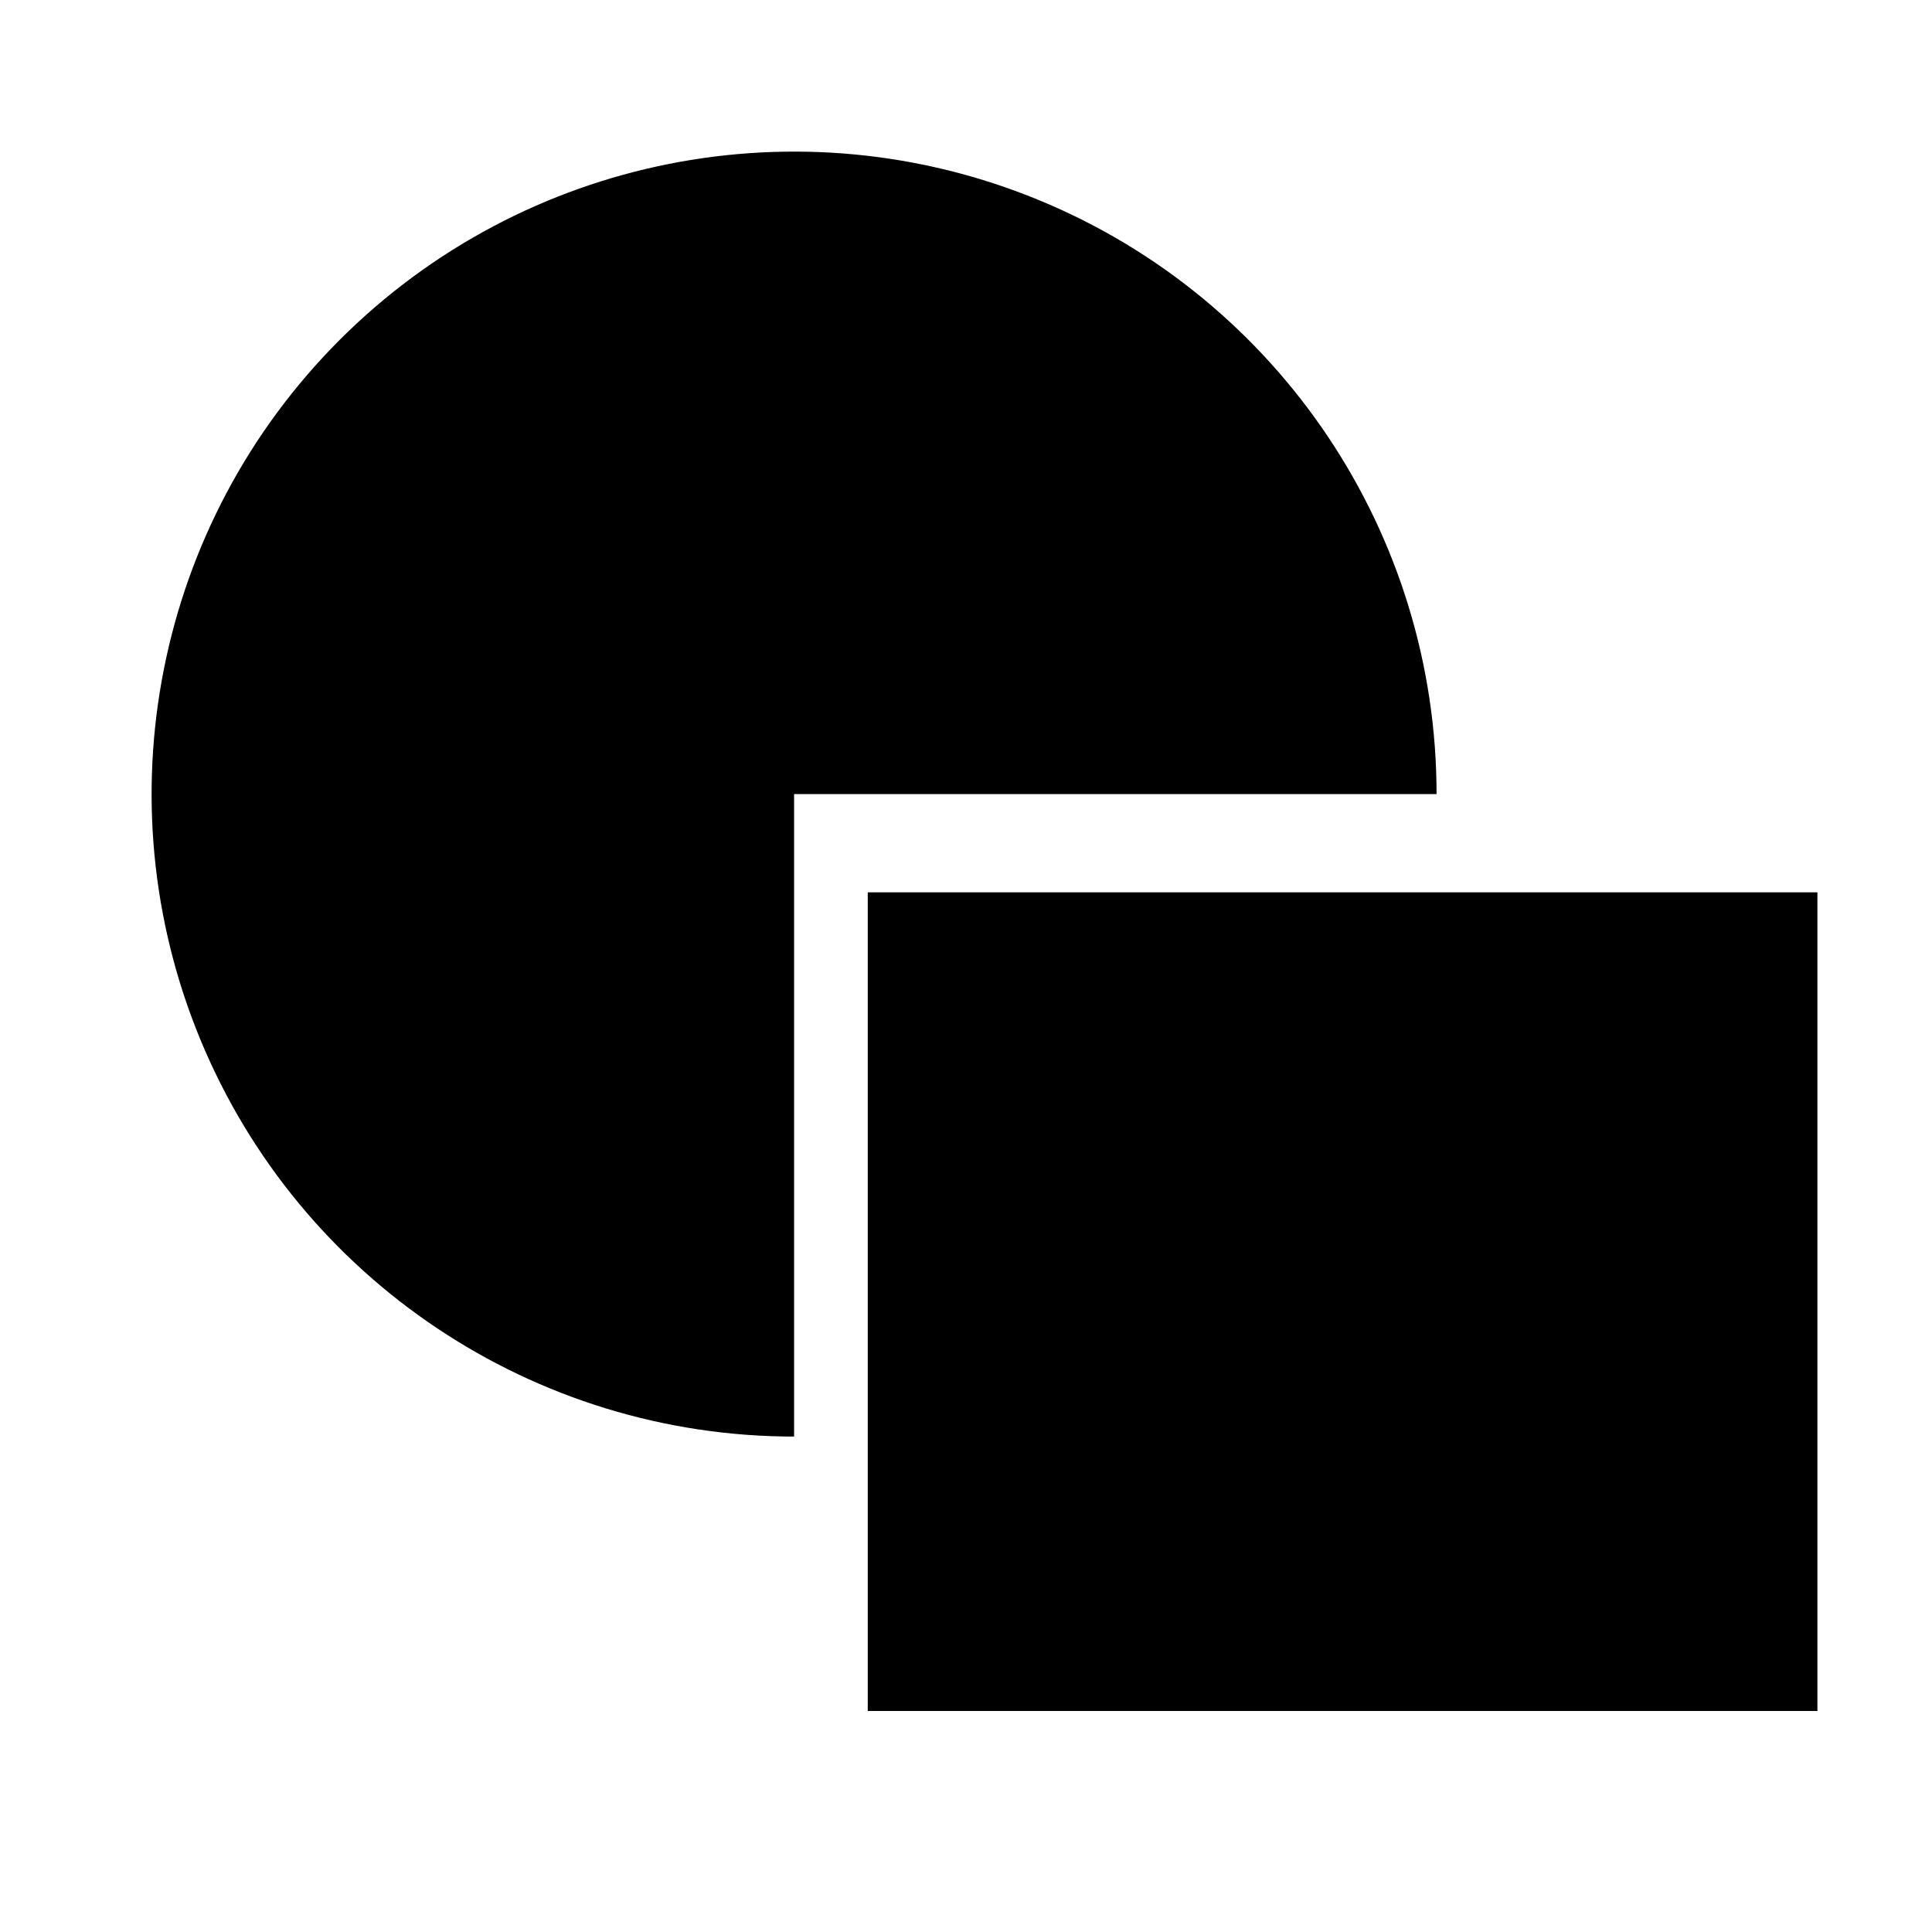
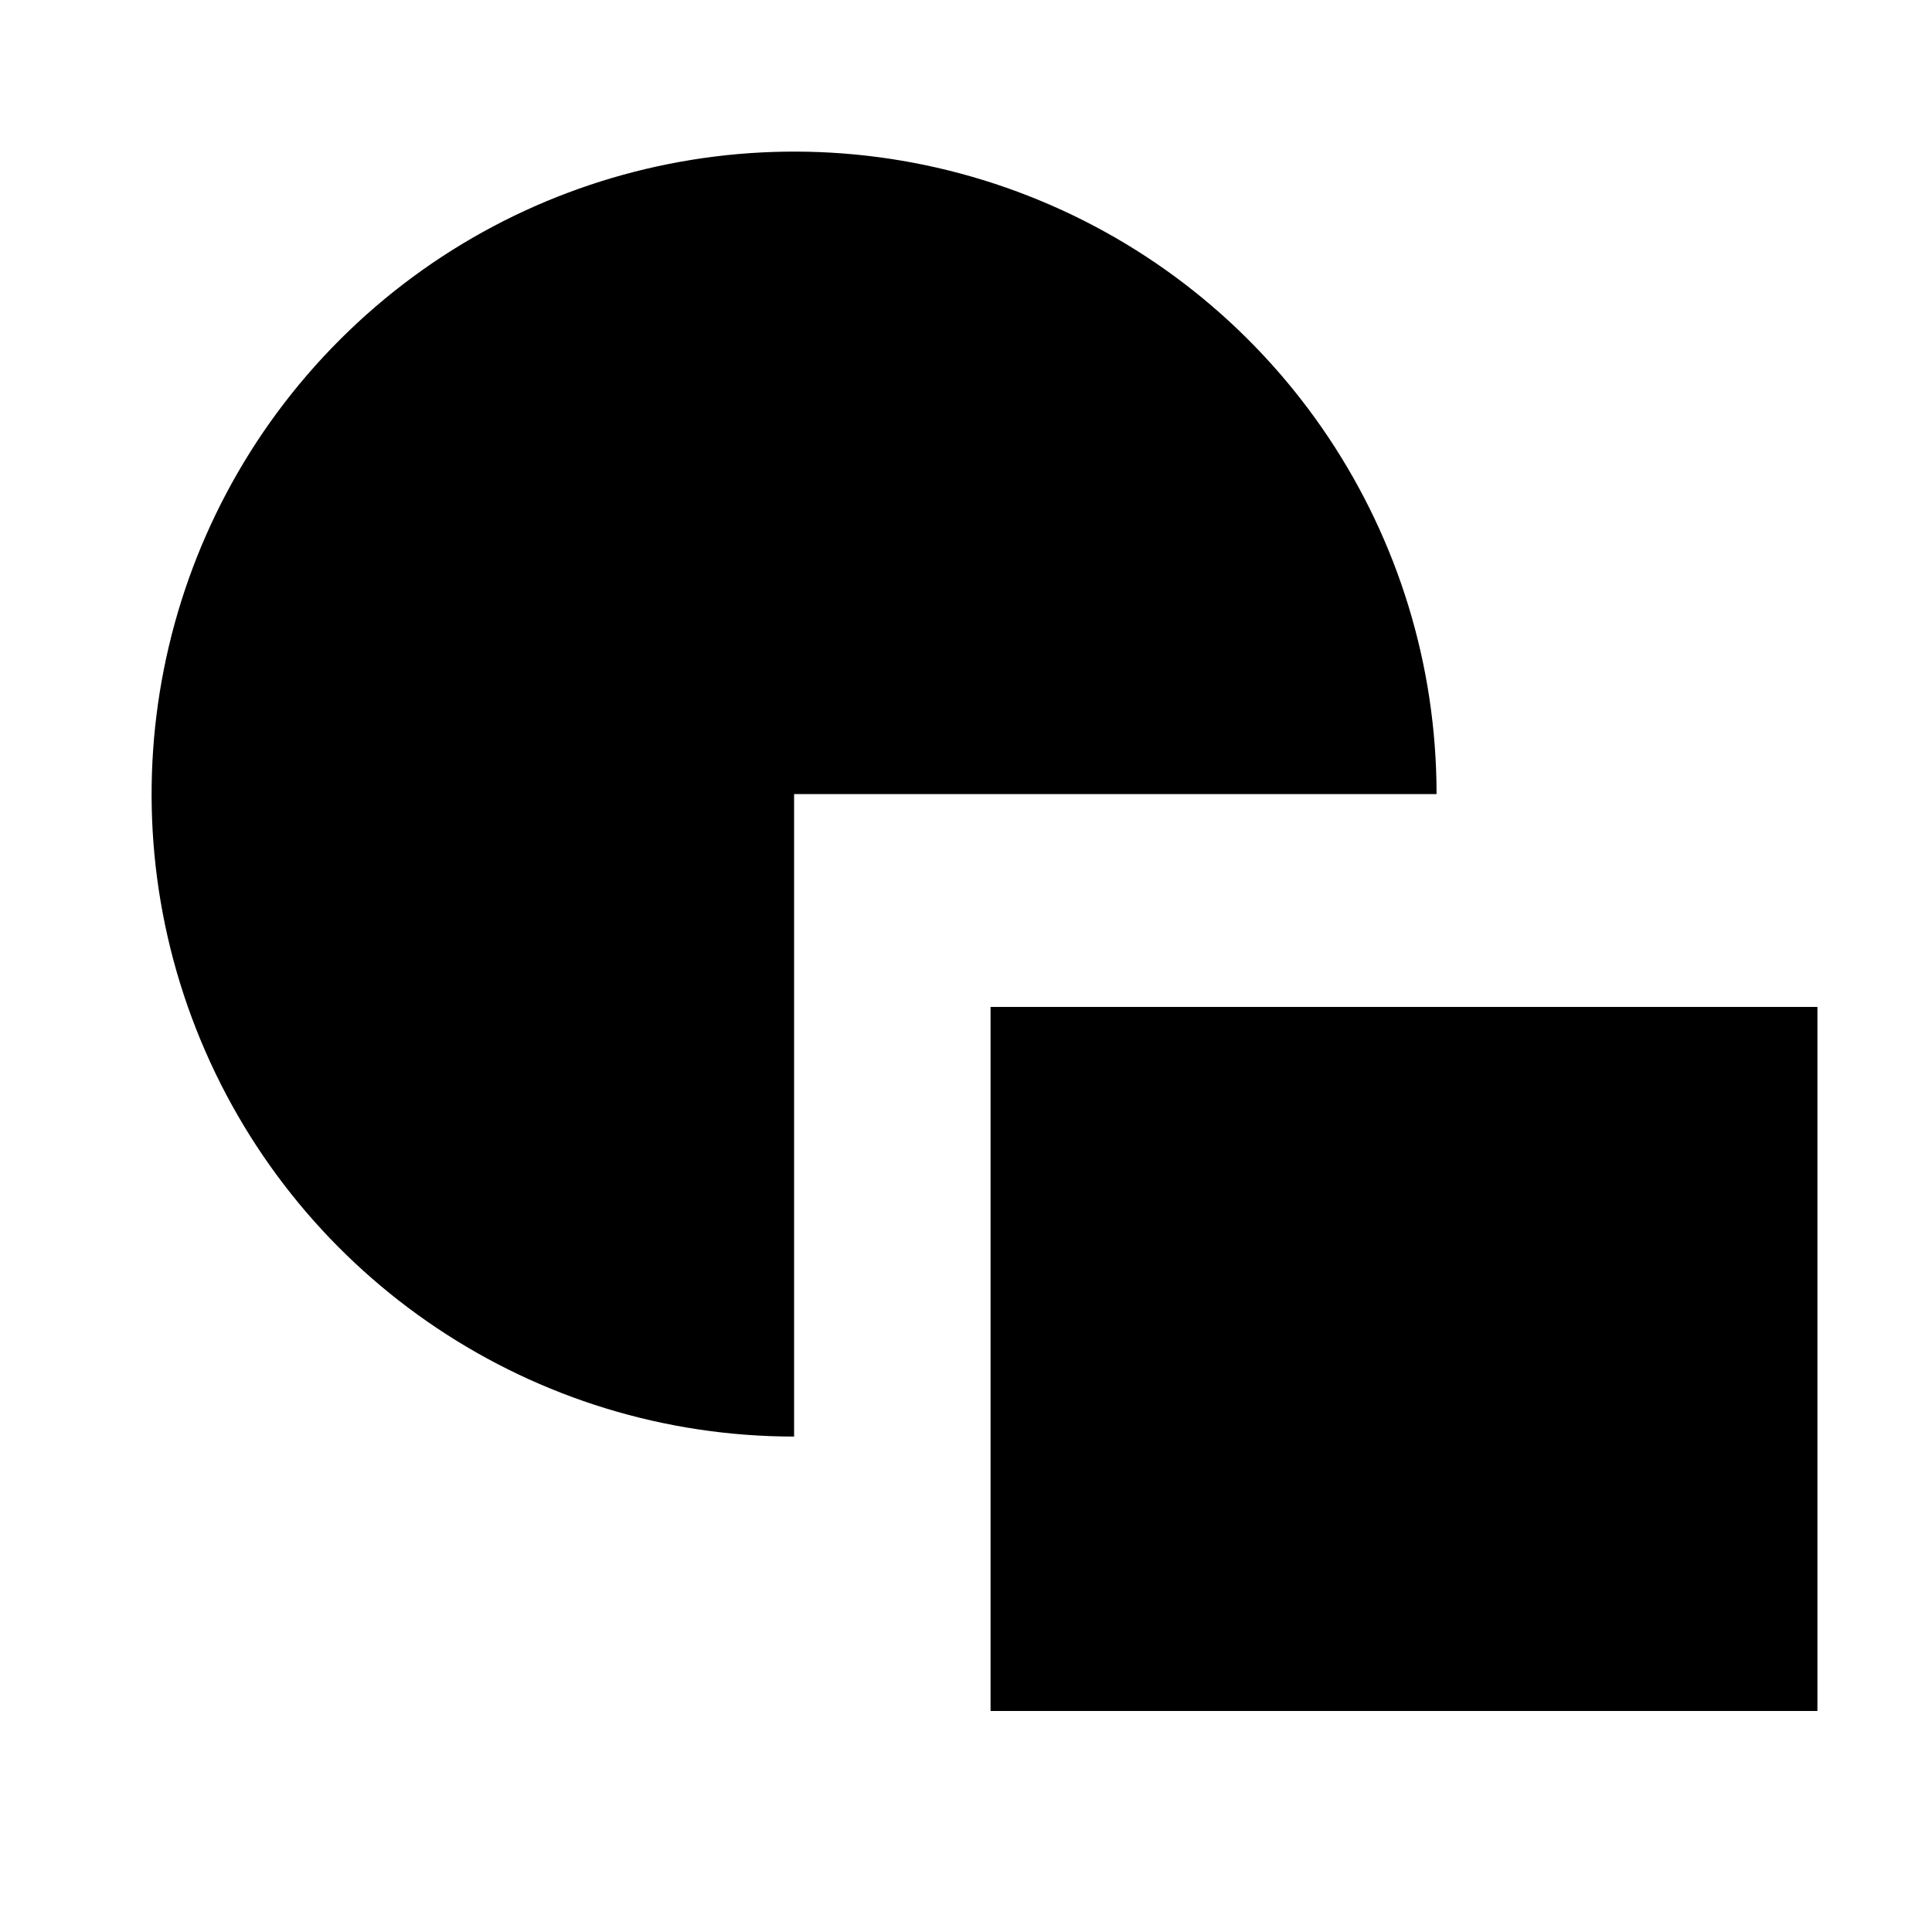
<svg xmlns="http://www.w3.org/2000/svg" width="48" height="48" version="1.1">
  <path d="m19.729 35.691a15.962 15.962 0 0 1-14.747-9.854 15.962 15.962 0 0 1 3.46-17.395 15.962 15.962 0 0 1 17.395-3.46 15.962 15.962 0 0 1 9.854 14.747h-15.962z" stroke-dashoffset="1.4" stroke-width="1.805" />
-   <path d="m21.559 22.17h23.594v20.339h-23.594z" stroke-dashoffset="1.4" stroke-width="1.801" />
+   <path d="m24.61 25.017h20.543v17.492h-20.543z" stroke-dashoffset="1.4" stroke-width="1.559" />
</svg>
